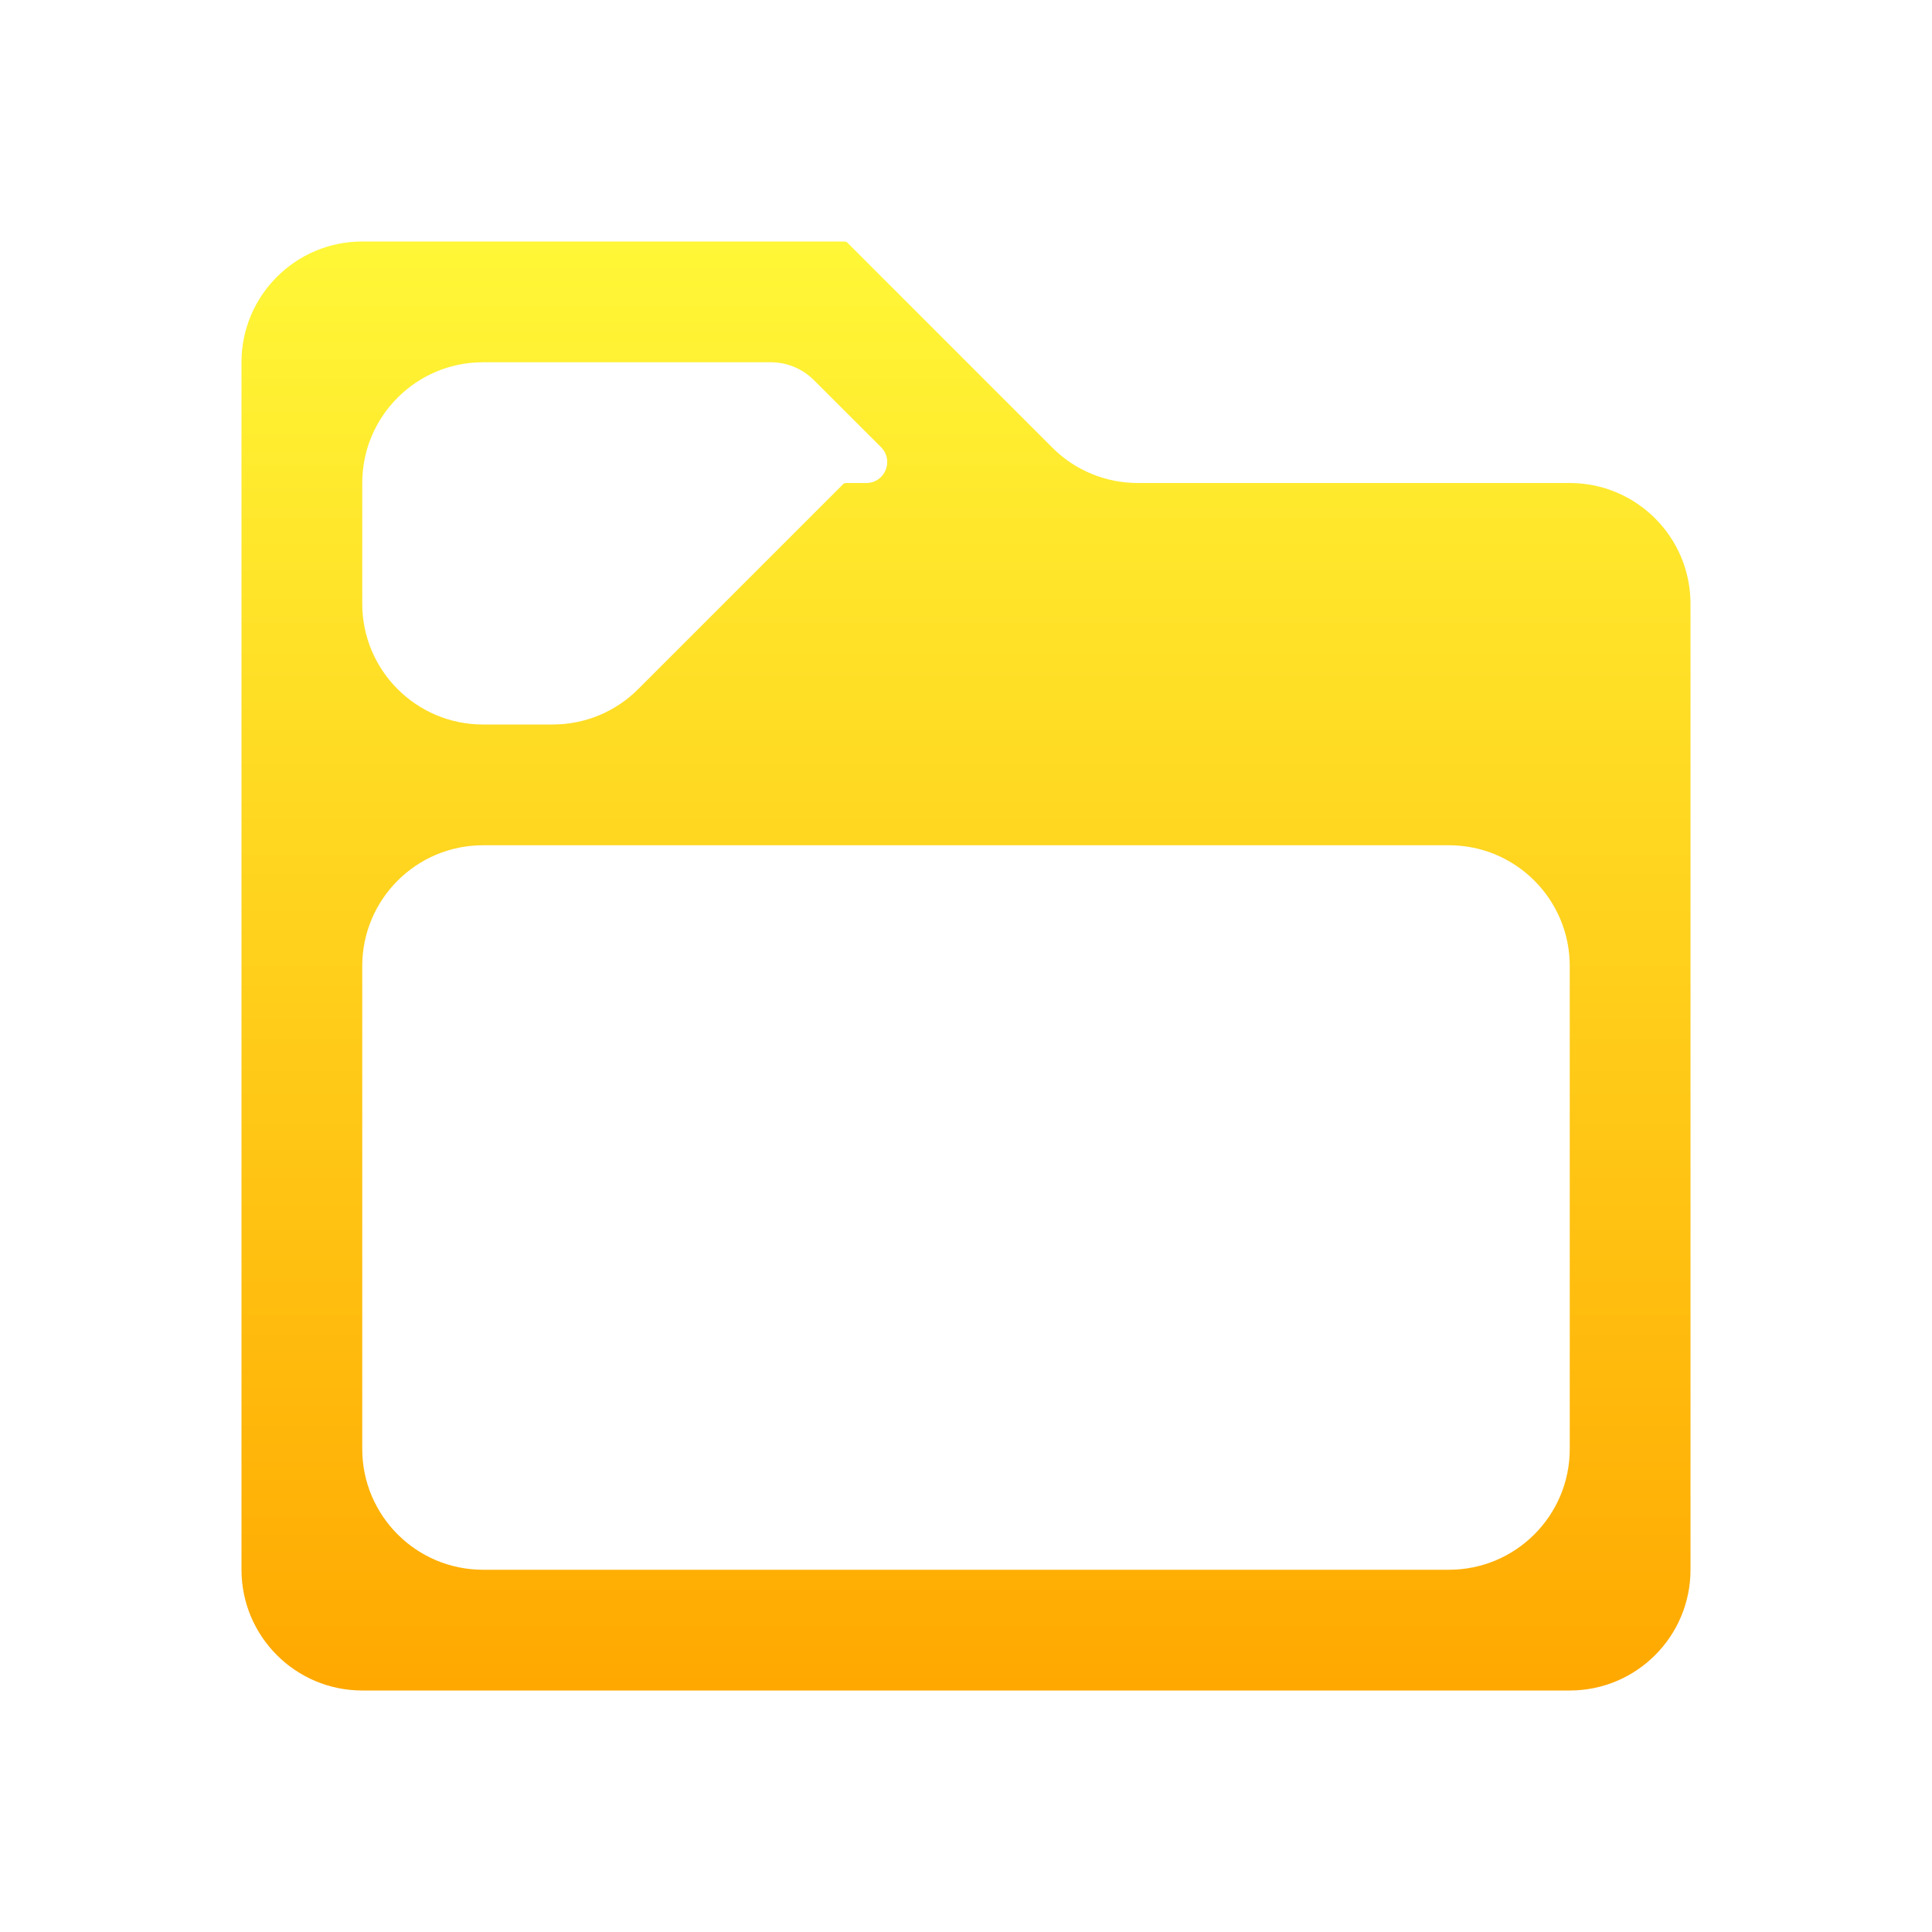
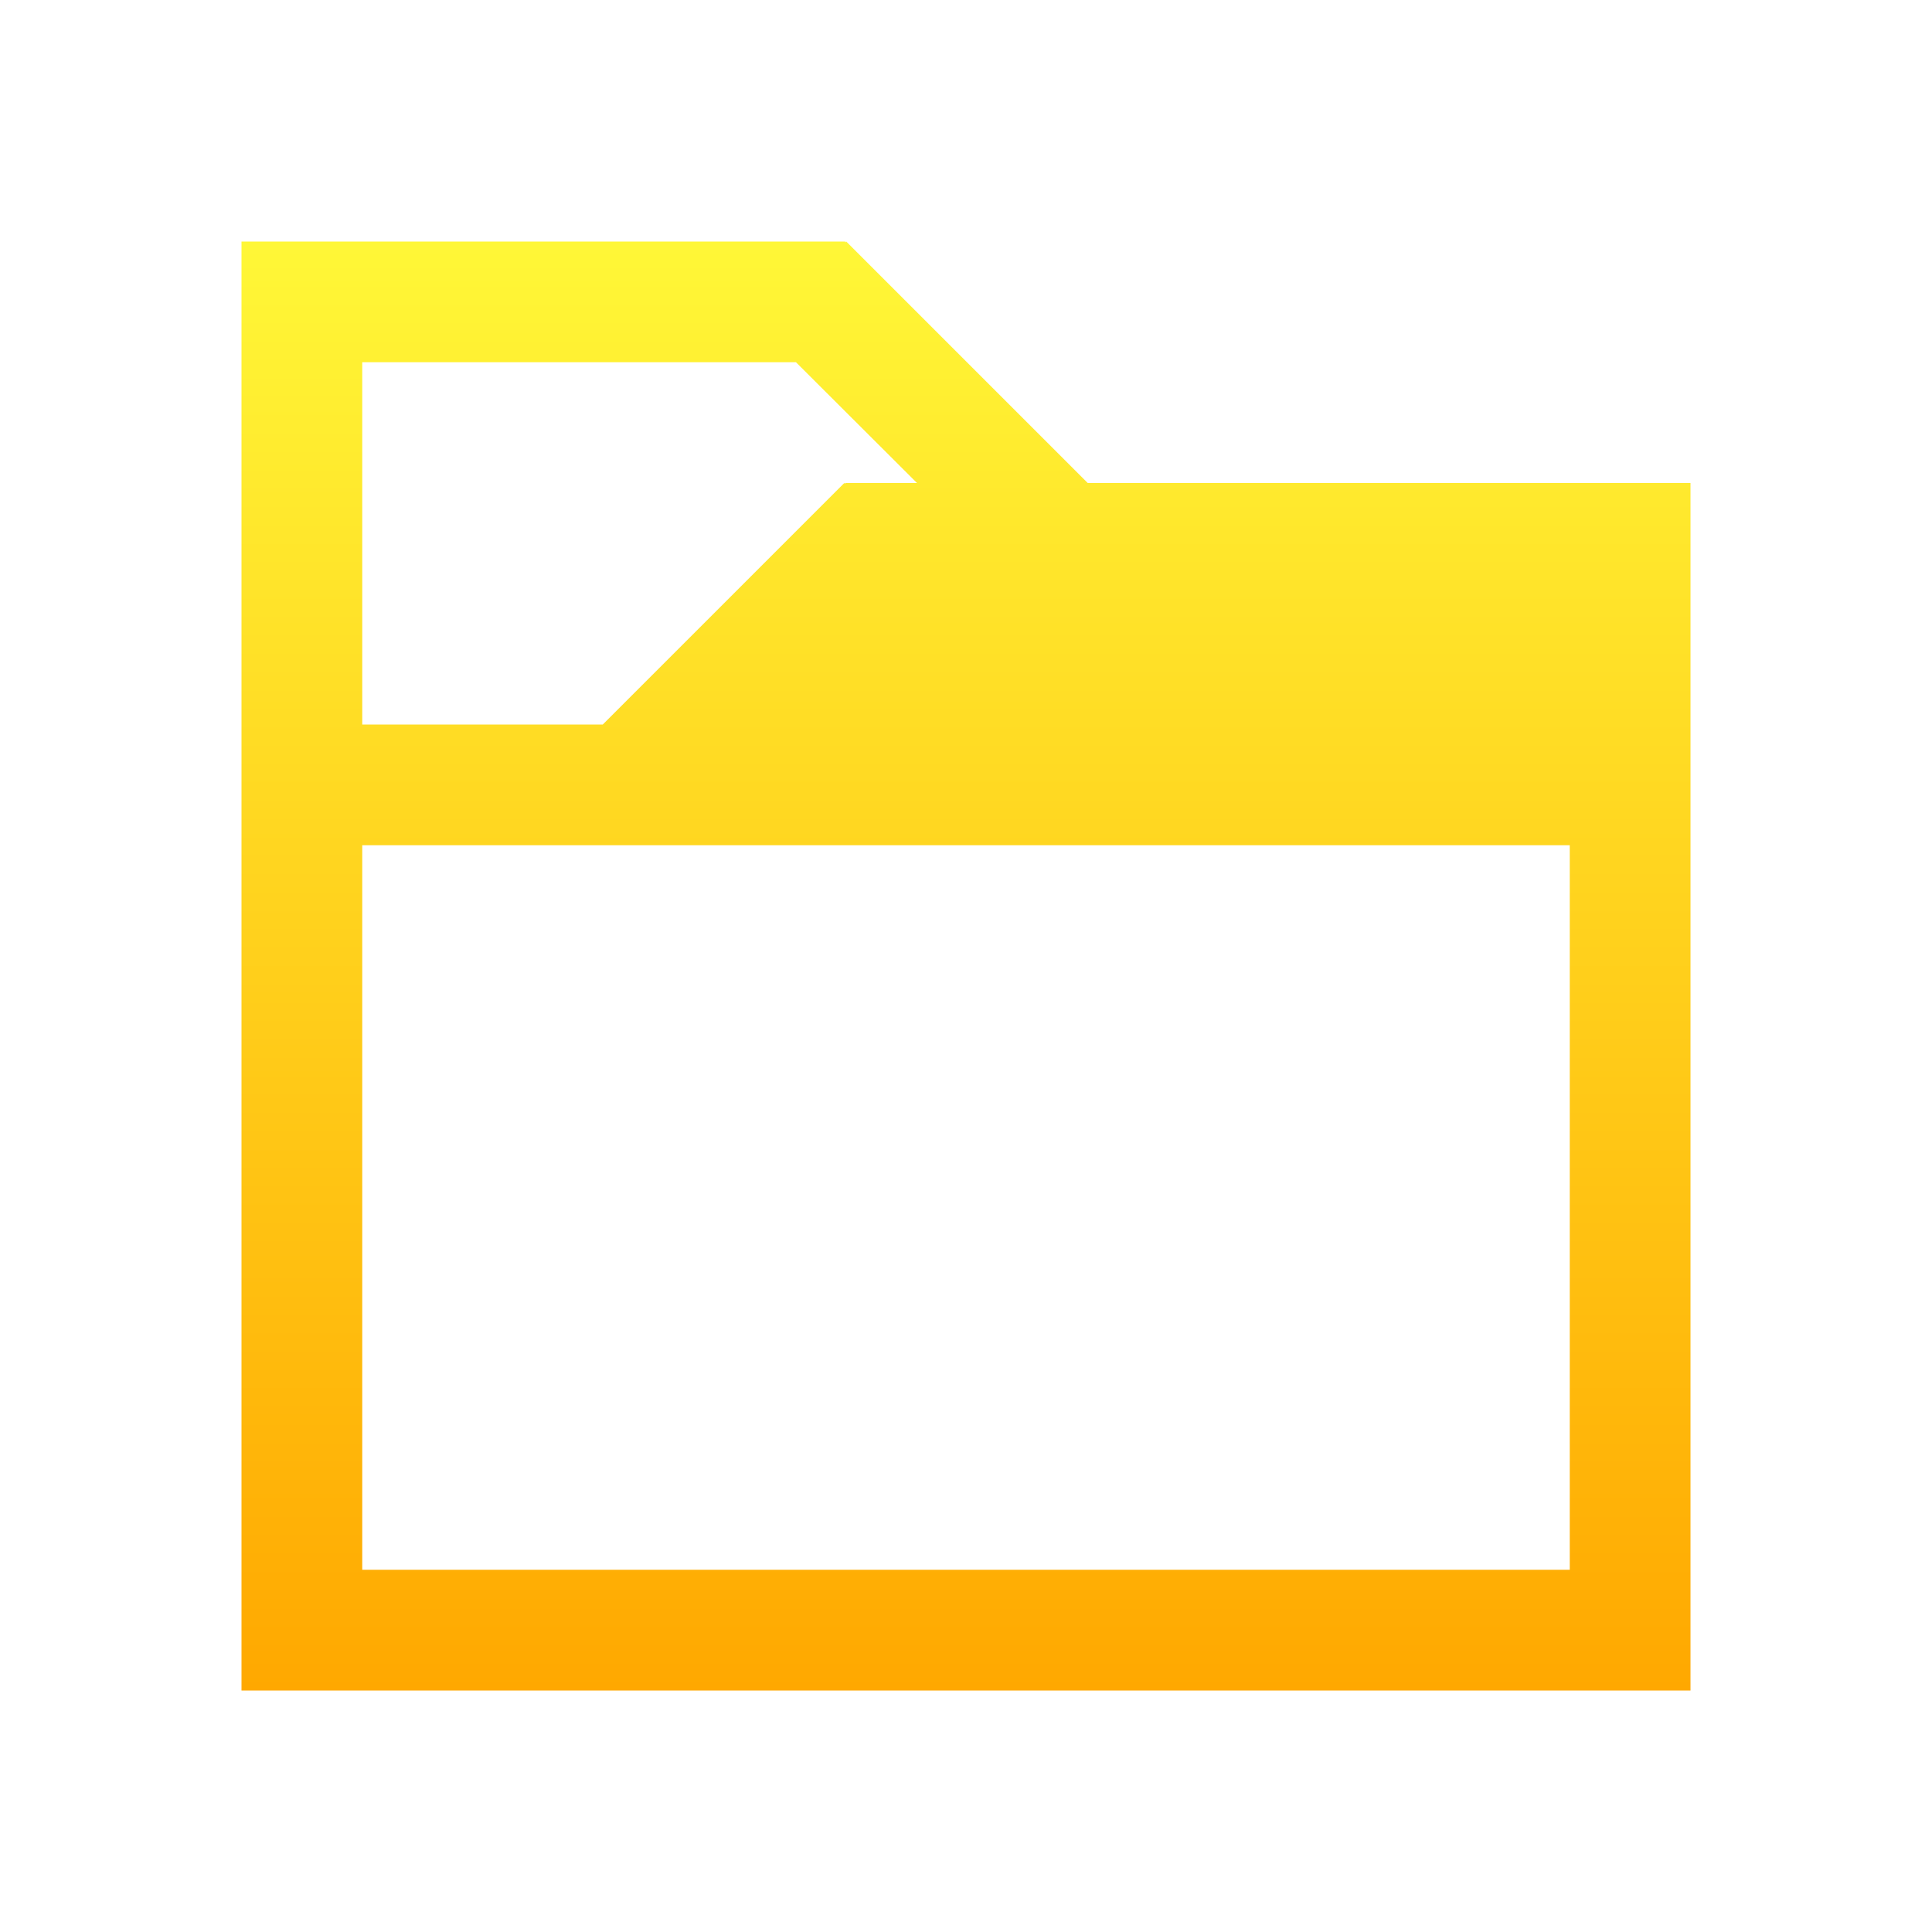
<svg xmlns="http://www.w3.org/2000/svg" width="16" height="16" viewBox="0 0 16 16" fill="none">
-   <path d="M3 2C2.448 2 2 2.448 2 3V3V6V7V13V13C2 13.552 2.448 14 3 14H13C13.552 14 14 13.552 14 13V13V6V5V5C14 4.448 13.552 4 13 4H9.422C9.157 4 8.902 3.895 8.715 3.707L7.01 2.002C7.009 2.001 7.007 2.001 7.006 2.002L7.004 2.004C7.002 2.005 7 2.004 7 2.002V2.002C7 2.001 6.999 2 6.998 2H3V2ZM3 4C3 3.448 3.448 3 4 3H6.385C6.517 3 6.644 3.053 6.738 3.146L7.296 3.703C7.406 3.813 7.329 4 7.174 4H7.002C7.001 4 7 4.001 7 4.002V4.002C7 4.004 6.998 4.005 6.996 4.004L6.994 4.002C6.993 4.001 6.991 4.001 6.99 4.002L5.285 5.707C5.098 5.895 4.843 6 4.578 6H4C3.448 6 3 5.552 3 5V4ZM3 8C3 7.448 3.448 7 4 7H12C12.552 7 13 7.448 13 8V12C13 12.552 12.552 13 12 13H4C3.448 13 3 12.552 3 12V8Z" fill="url(#paint0_linear)" />
+   <path d="M2 2V3V6V7V13V14H14V13V6V5V4H9.008L7.008 2L7 2.008V2H3H2ZM3 3H6.592L7.594 4H7V4.008L6.992 4L4.992 6H3V3ZM3 7H13V13H3V7Z" fill="url(#paint0_linear)" />
  <defs>
    <linearGradient id="paint0_linear" x1="8" y1="14" x2="8" y2="2" gradientUnits="userSpaceOnUse">
      <stop stop-color="#FFA800" />
      <stop offset="1" stop-color="#FFF737" />
    </linearGradient>
  </defs>
</svg>
